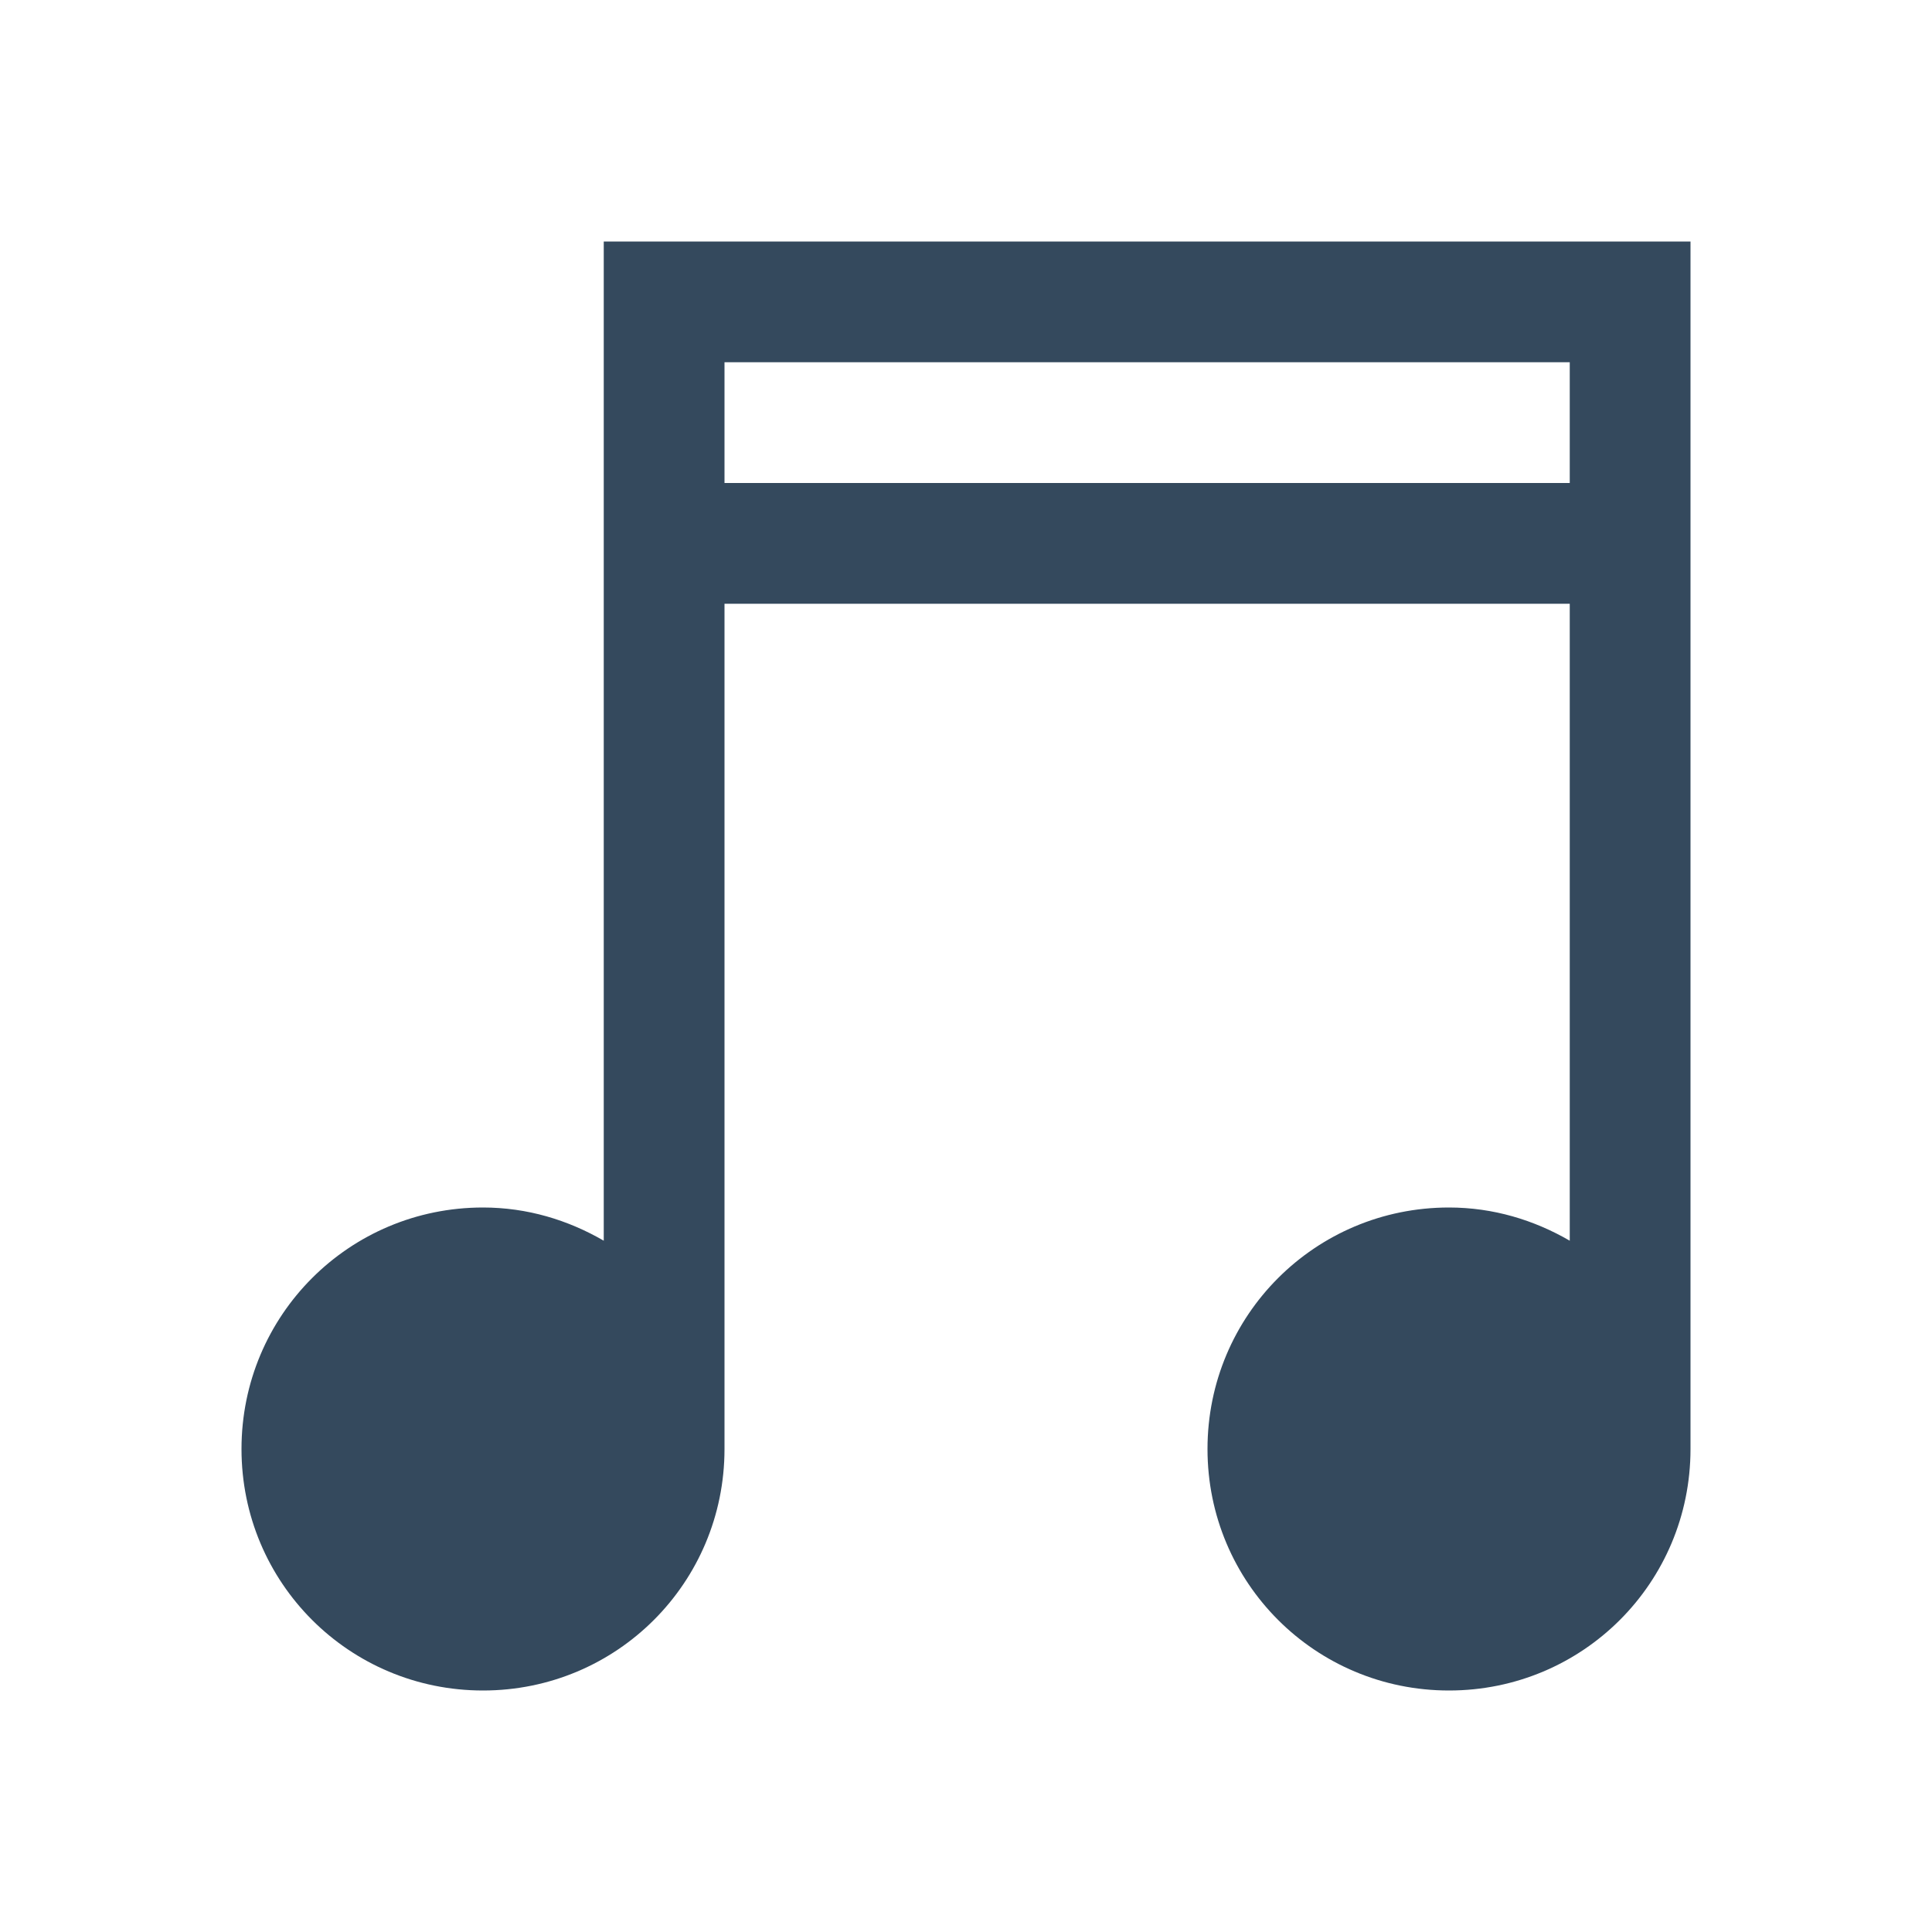
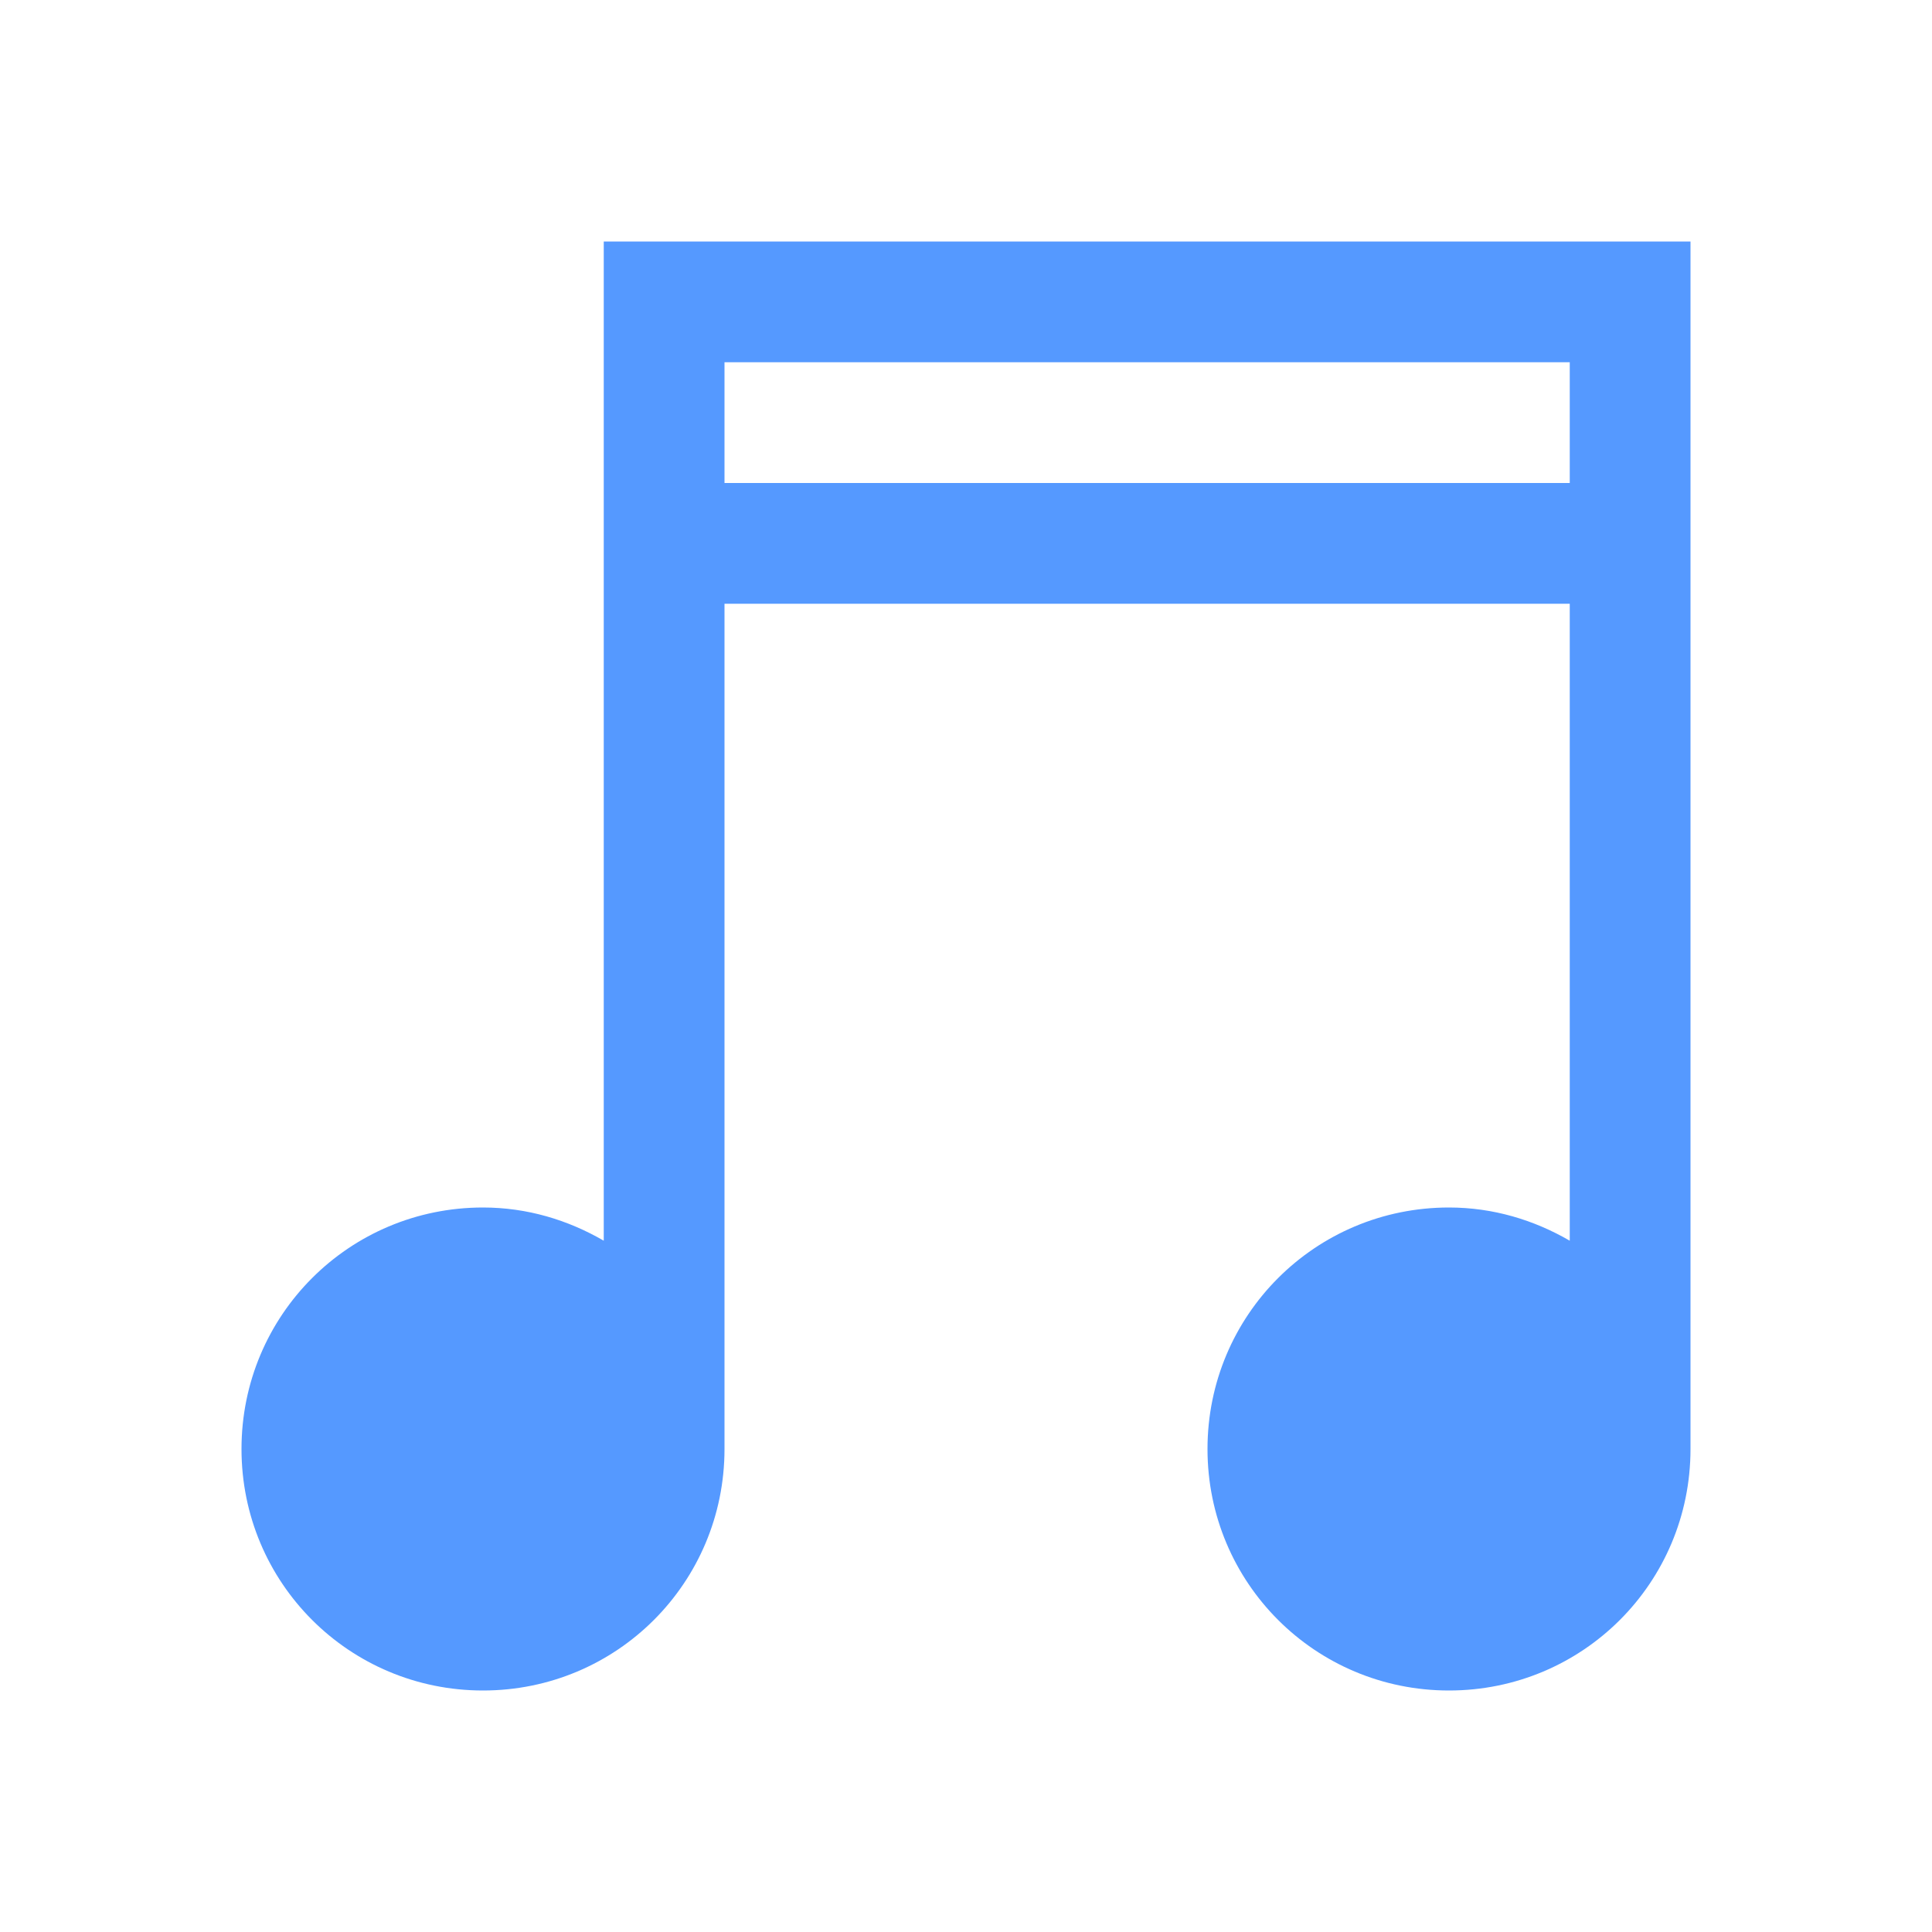
- <svg xmlns="http://www.w3.org/2000/svg" width="16" height="16" id="svg2" version="1.1" viewBox="0 0 16 16">
+ <svg xmlns="http://www.w3.org/2000/svg" viewBox="0 0 16 16" version="1.1" id="svg2" height="16" width="16">
  <defs id="defs4" />
-   <g id="layer1" transform="translate(0,-1036.362)">
-     <path style="color:#000000;clip-rule:nonzero;display:inline;overflow:visible;visibility:visible;opacity:1;isolation:auto;mix-blend-mode:normal;color-interpolation:sRGB;color-interpolation-filters:linearRGB;solid-color:#000000;solid-opacity:1;fill:#34495d;fill-opacity:1;fill-rule:nonzero;stroke:none;stroke-width:1;stroke-linecap:butt;stroke-linejoin:miter;stroke-miterlimit:4;stroke-dasharray:none;stroke-dashoffset:0;stroke-opacity:1;color-rendering:auto;image-rendering:auto;shape-rendering:auto;text-rendering:auto;enable-background:accumulate" d="m 5,2 0,1 0,1 0,1 0,5.275 C 4.705,10.104 4.367,10 4,10 c -1.108,0 -2,0.892 -2,2 0,1.108 0.892,2 2,2 1.108,0 2,-0.892 2,-2 l 0,-6 0,-1 7,0 0,1 0,4.275 C 12.705,10.104 12.367,10 12,10 c -1.108,0 -2,0.892 -2,2 0,1.108 0.892,2 2,2 1.108,0 2,-0.892 2,-2 L 14,2 Z m 1,1 7,0 0,1 -7,0 z" transform="translate(0,1036.362)" id="rect4197" />
+   <g transform="translate(0,-1036.362)" id="layer1">
+     <path id="rect4197" transform="translate(0,1036.362)" d="m 5,2 0,1 0,1 0,1 0,5.275 C 4.705,10.104 4.367,10 4,10 c -1.108,0 -2,0.892 -2,2 0,1.108 0.892,2 2,2 1.108,0 2,-0.892 2,-2 l 0,-6 0,-1 7,0 0,1 0,4.275 C 12.705,10.104 12.367,10 12,10 c -1.108,0 -2,0.892 -2,2 0,1.108 0.892,2 2,2 1.108,0 2,-0.892 2,-2 L 14,2 Z m 1,1 7,0 0,1 -7,0 z" style="color:#000000;clip-rule:nonzero;display:inline;overflow:visible;visibility:visible;opacity:1;isolation:auto;mix-blend-mode:normal;color-interpolation:sRGB;color-interpolation-filters:linearRGB;solid-color:#000000;solid-opacity:1;fill:#5599ff;fill-opacity:1;fill-rule:nonzero;stroke:none;stroke-width:1;stroke-linecap:butt;stroke-linejoin:miter;stroke-miterlimit:4;stroke-dasharray:none;stroke-dashoffset:0;stroke-opacity:1;color-rendering:auto;image-rendering:auto;shape-rendering:auto;text-rendering:auto;enable-background:accumulate" />
  </g>
</svg>
